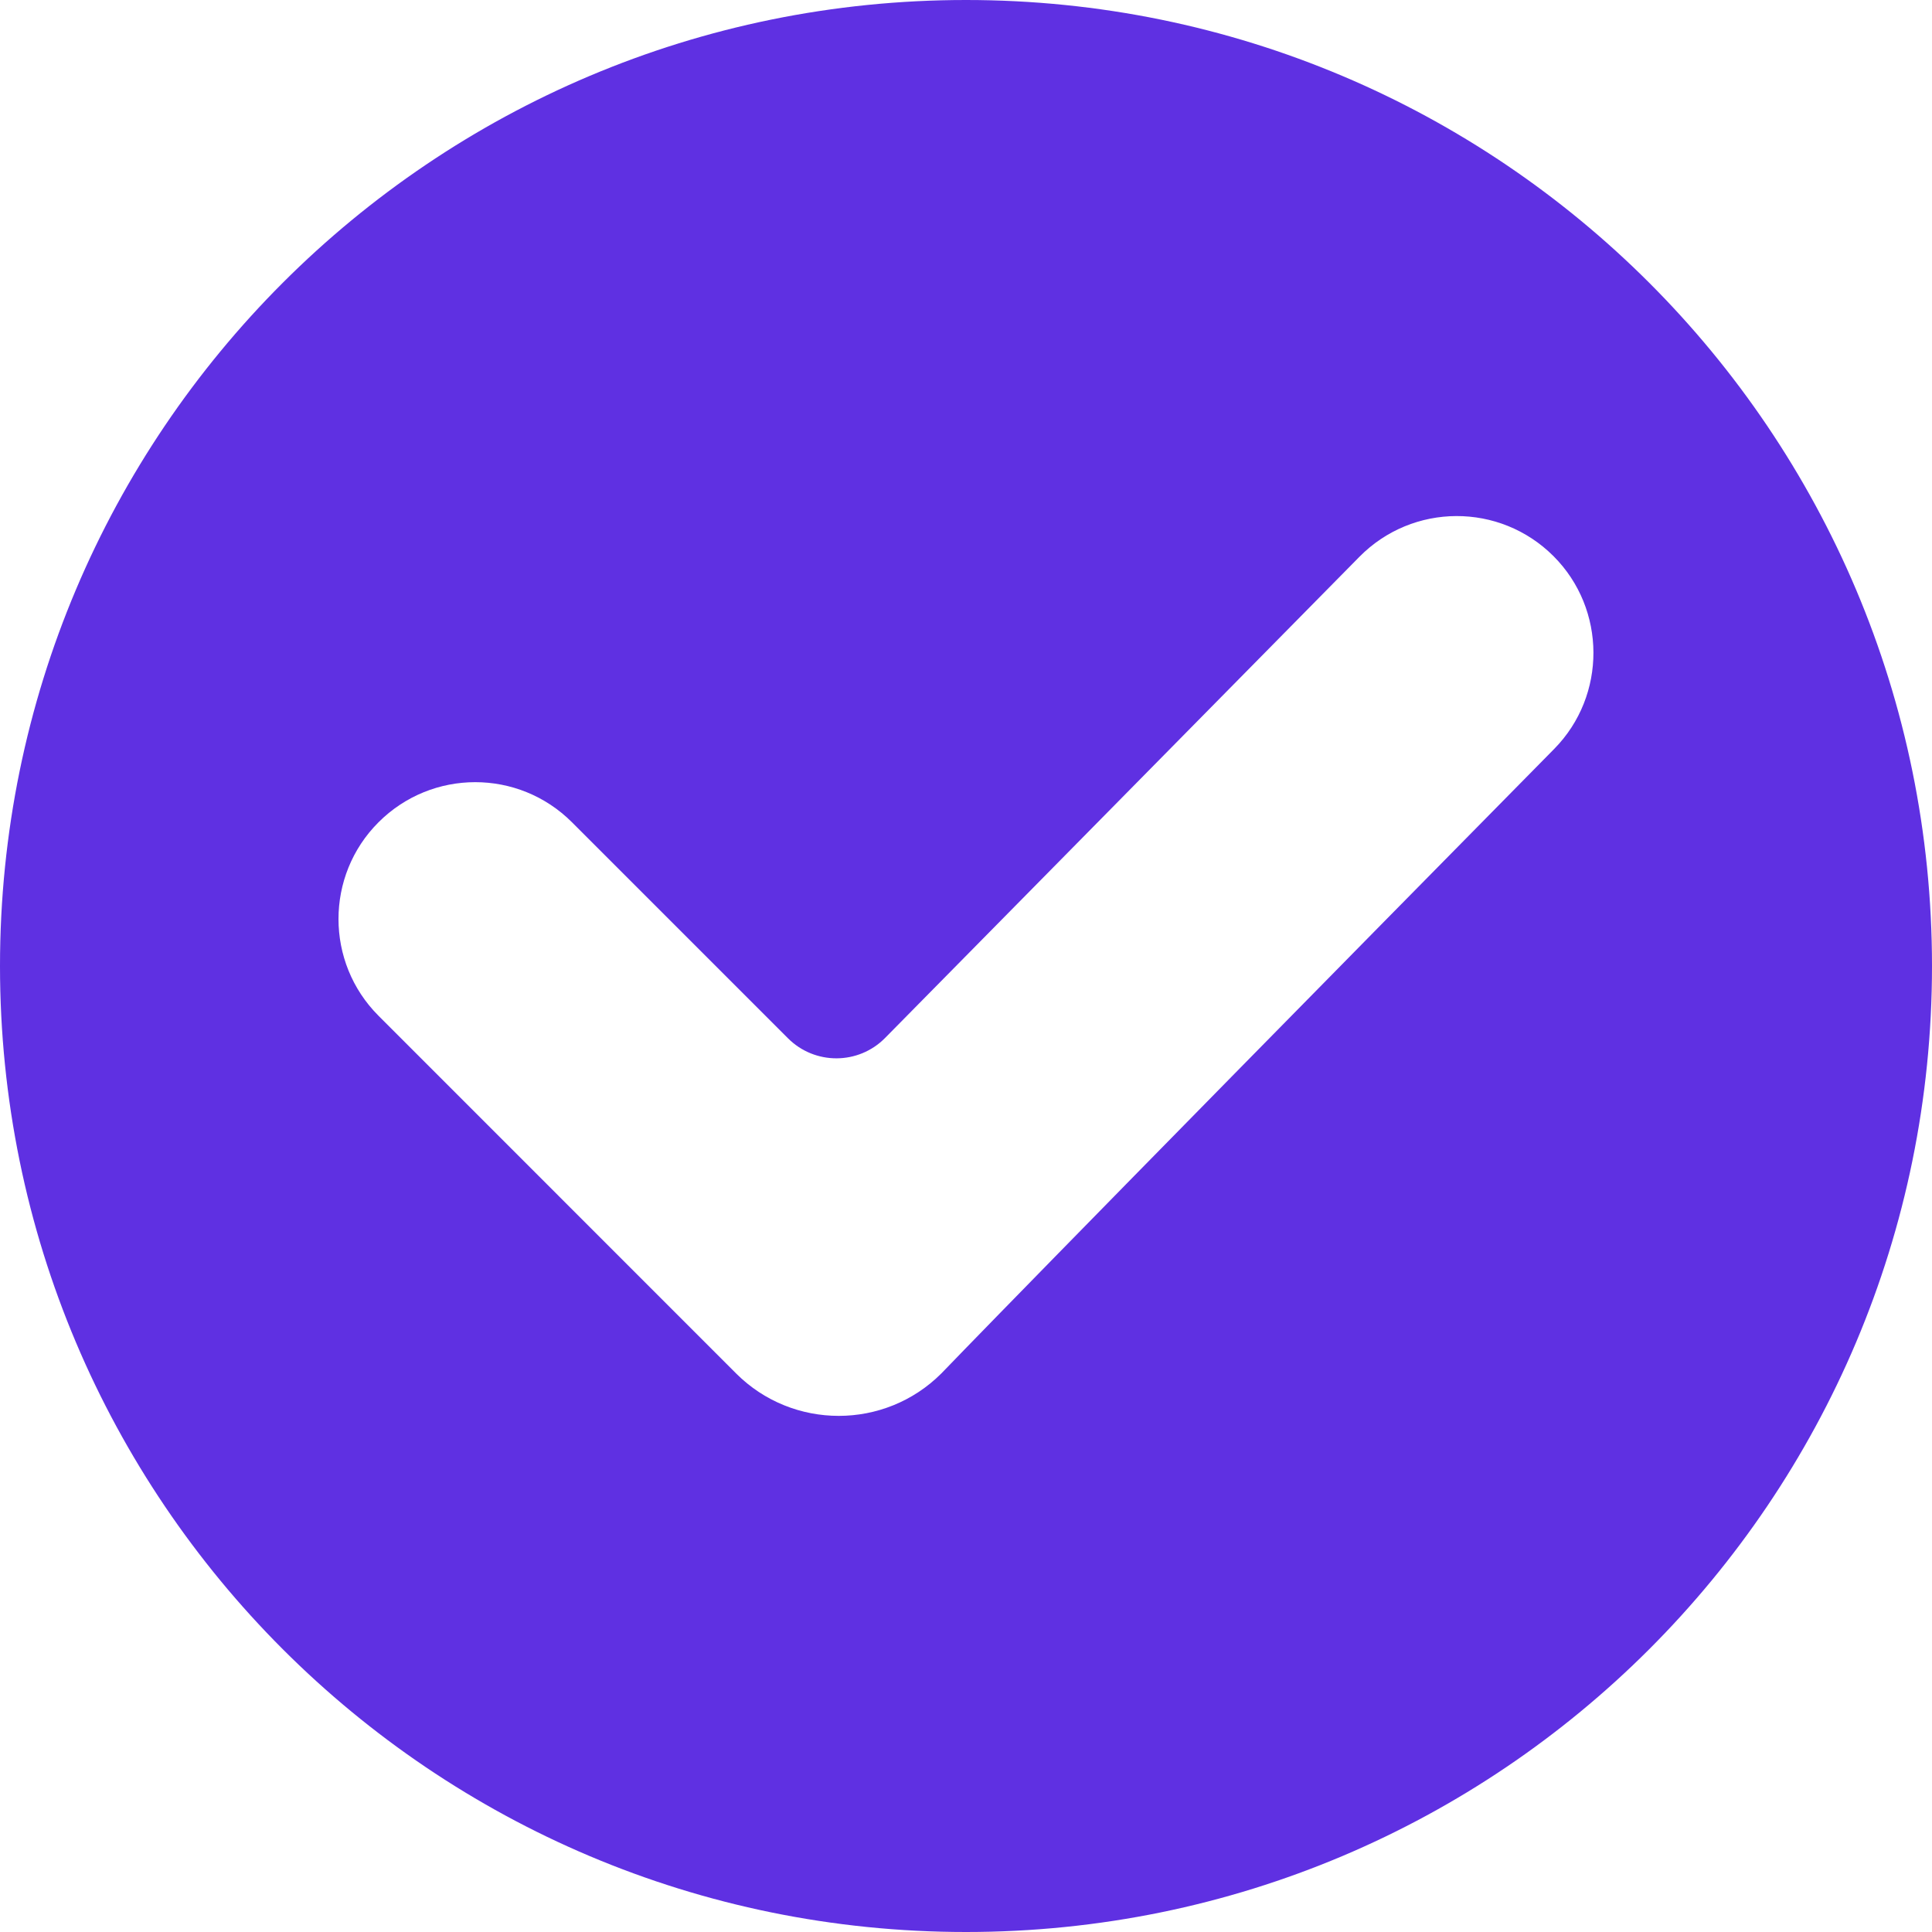
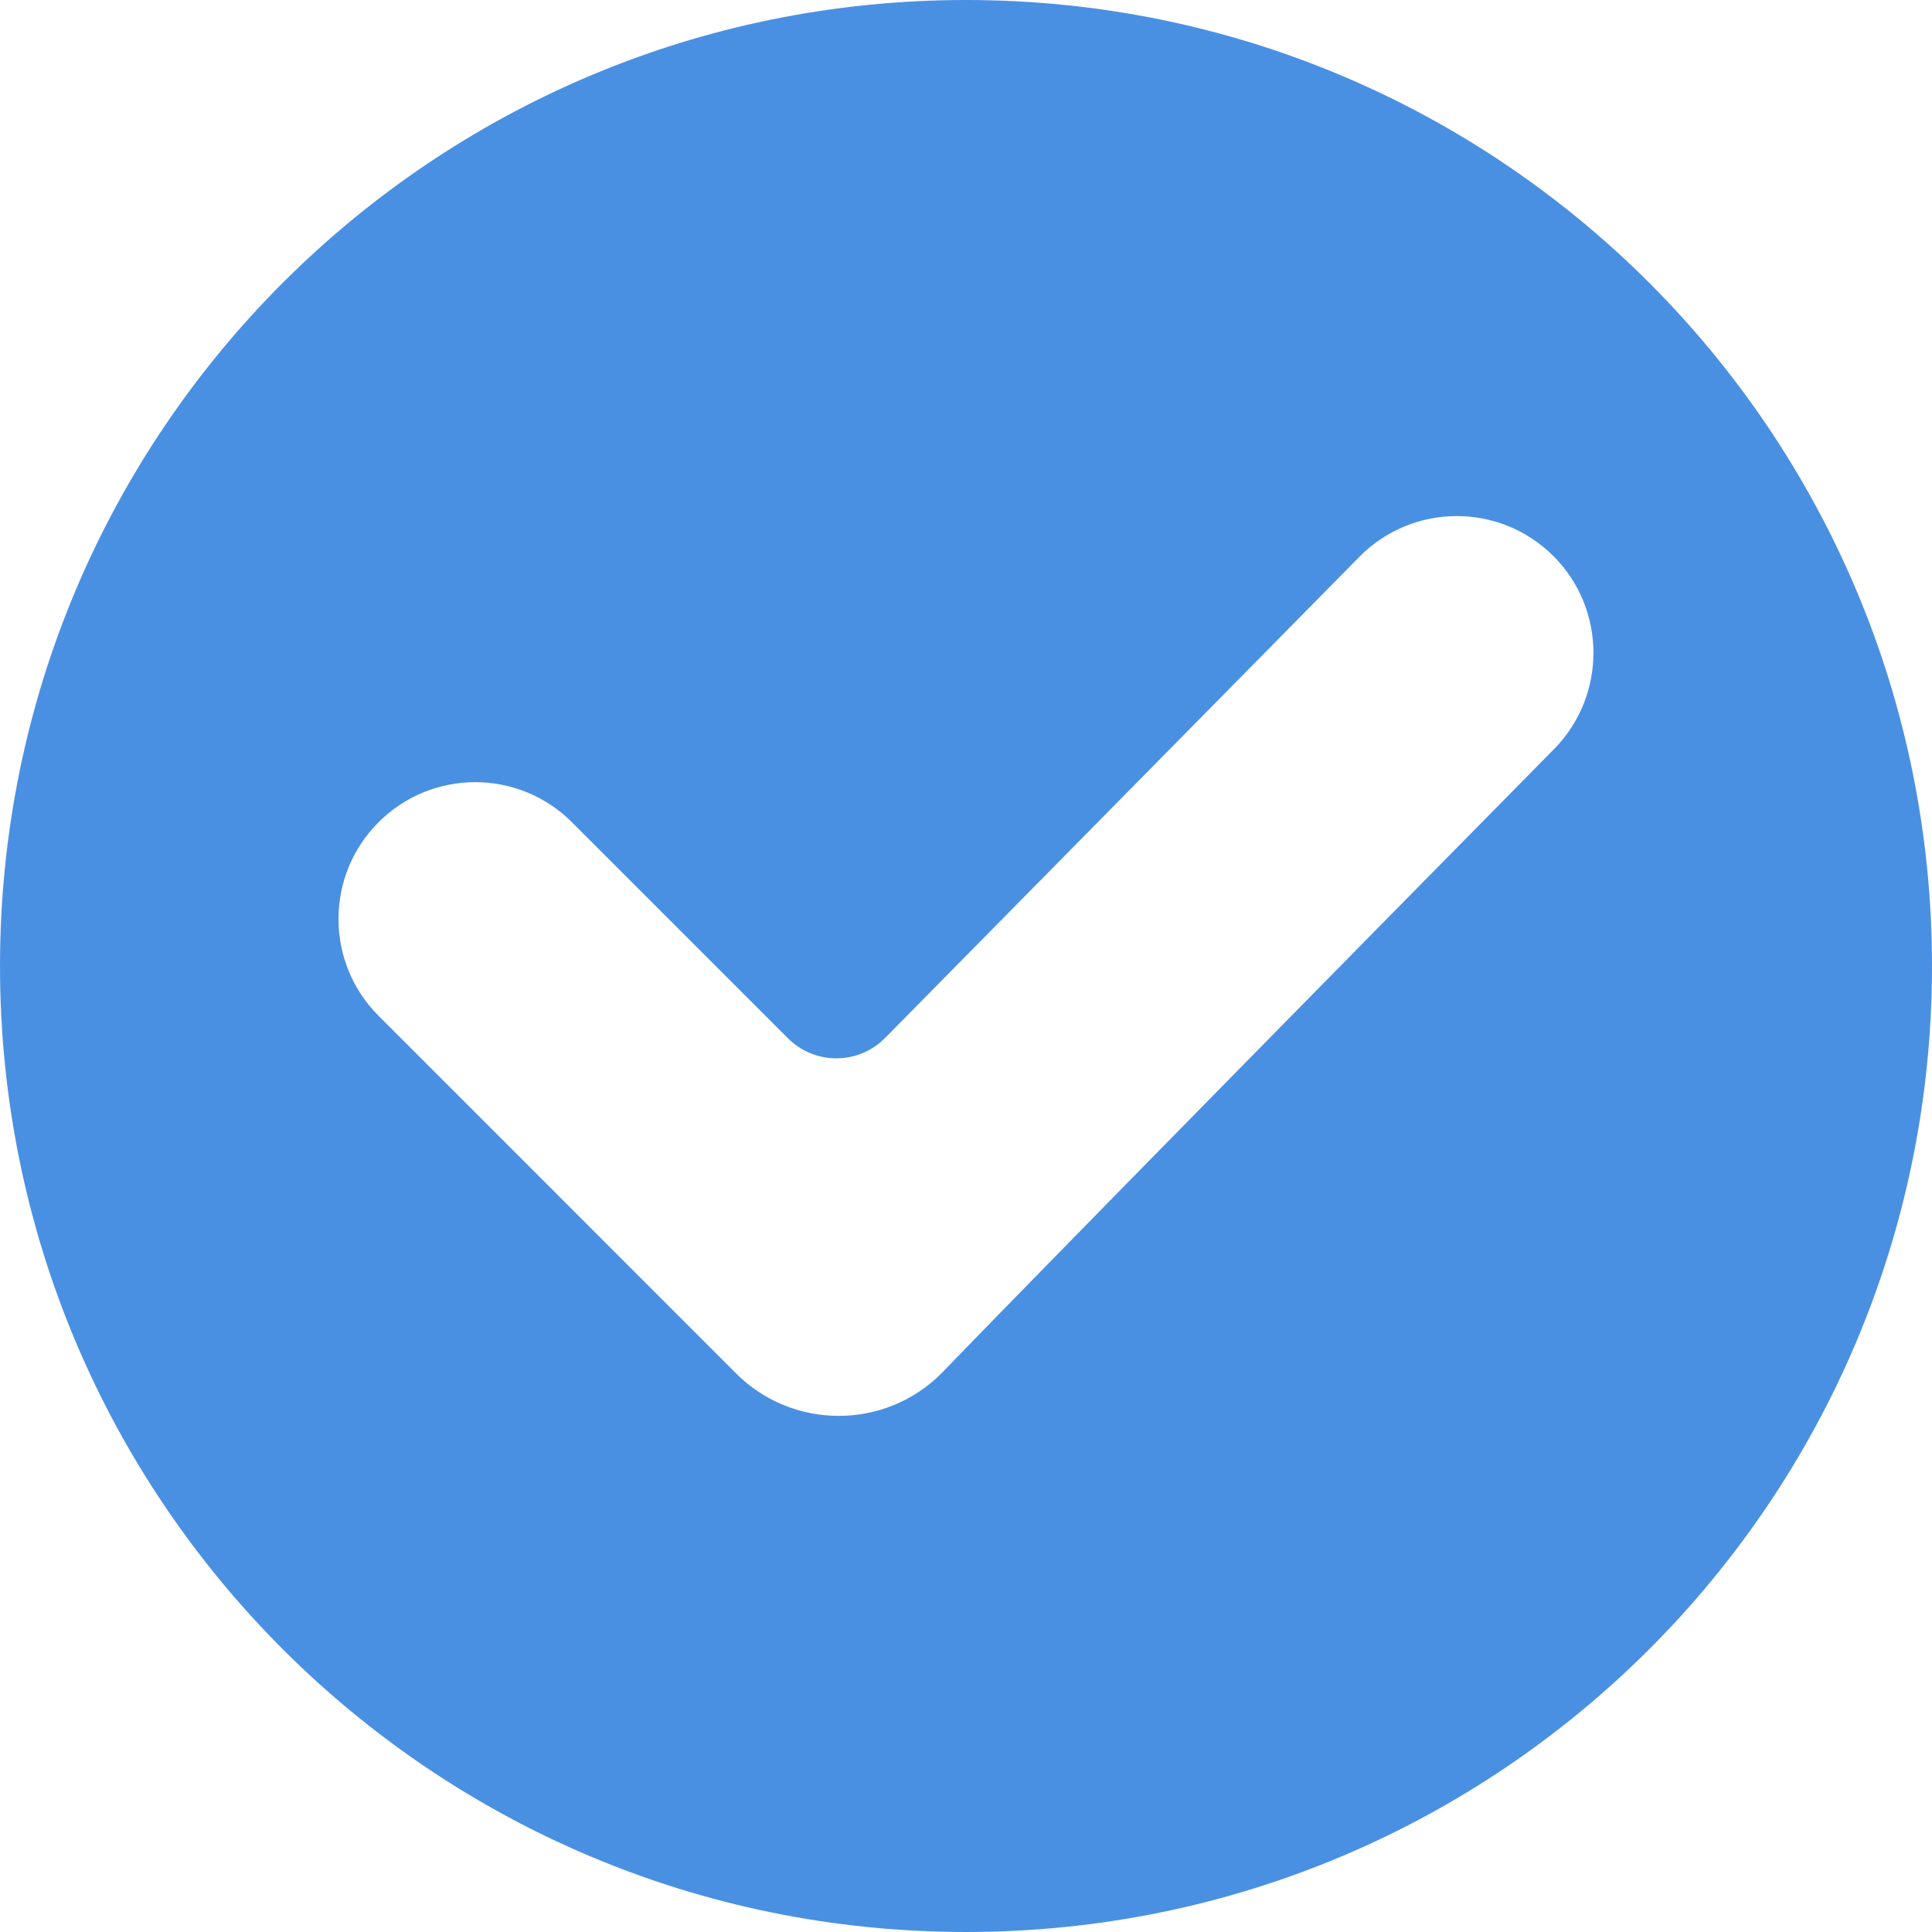
<svg xmlns="http://www.w3.org/2000/svg" viewBox="0 0 512 512" id="vector">
-   <path id="path" d="M 256 0 C 114.51 0 0 114.5 0 256 C 0 397.49 114.5 512 256 512 C 397.49 512 512 397.5 512 256 C 512 114.51 397.5 0 256 0 Z M 195.086 363.99 C 195.086 363.99 106.664 275.532 100.308 269.188 C 86.169 255.049 86.169 232.041 100.308 217.914 C 114.483 203.739 137.407 203.739 151.582 217.914 L 208.826 275.158 C 215.944 282.276 227.496 282.227 234.554 275.073 L 360.244 147.571 C 374.371 133.239 397.452 133.142 411.699 147.39 C 425.729 161.42 425.814 184.332 411.88 198.471 C 275.387 336.957 249.466 363.978 249.466 363.978 C 234.481 378.962 210.083 378.975 195.086 363.99 Z" fill="#5f30e2" stroke-width="1" />
+   <path id="path" d="M 256 0 C 114.51 0 0 114.5 0 256 C 0 397.49 114.5 512 256 512 C 397.49 512 512 397.5 512 256 C 512 114.51 397.5 0 256 0 Z M 195.086 363.99 C 195.086 363.99 106.664 275.532 100.308 269.188 C 86.169 255.049 86.169 232.041 100.308 217.914 C 114.483 203.739 137.407 203.739 151.582 217.914 L 208.826 275.158 C 215.944 282.276 227.496 282.227 234.554 275.073 L 360.244 147.571 C 374.371 133.239 397.452 133.142 411.699 147.39 C 425.729 161.42 425.814 184.332 411.88 198.471 C 275.387 336.957 249.466 363.978 249.466 363.978 C 234.481 378.962 210.083 378.975 195.086 363.99 Z" fill="#4a90e2" stroke-width="1" />
</svg>
